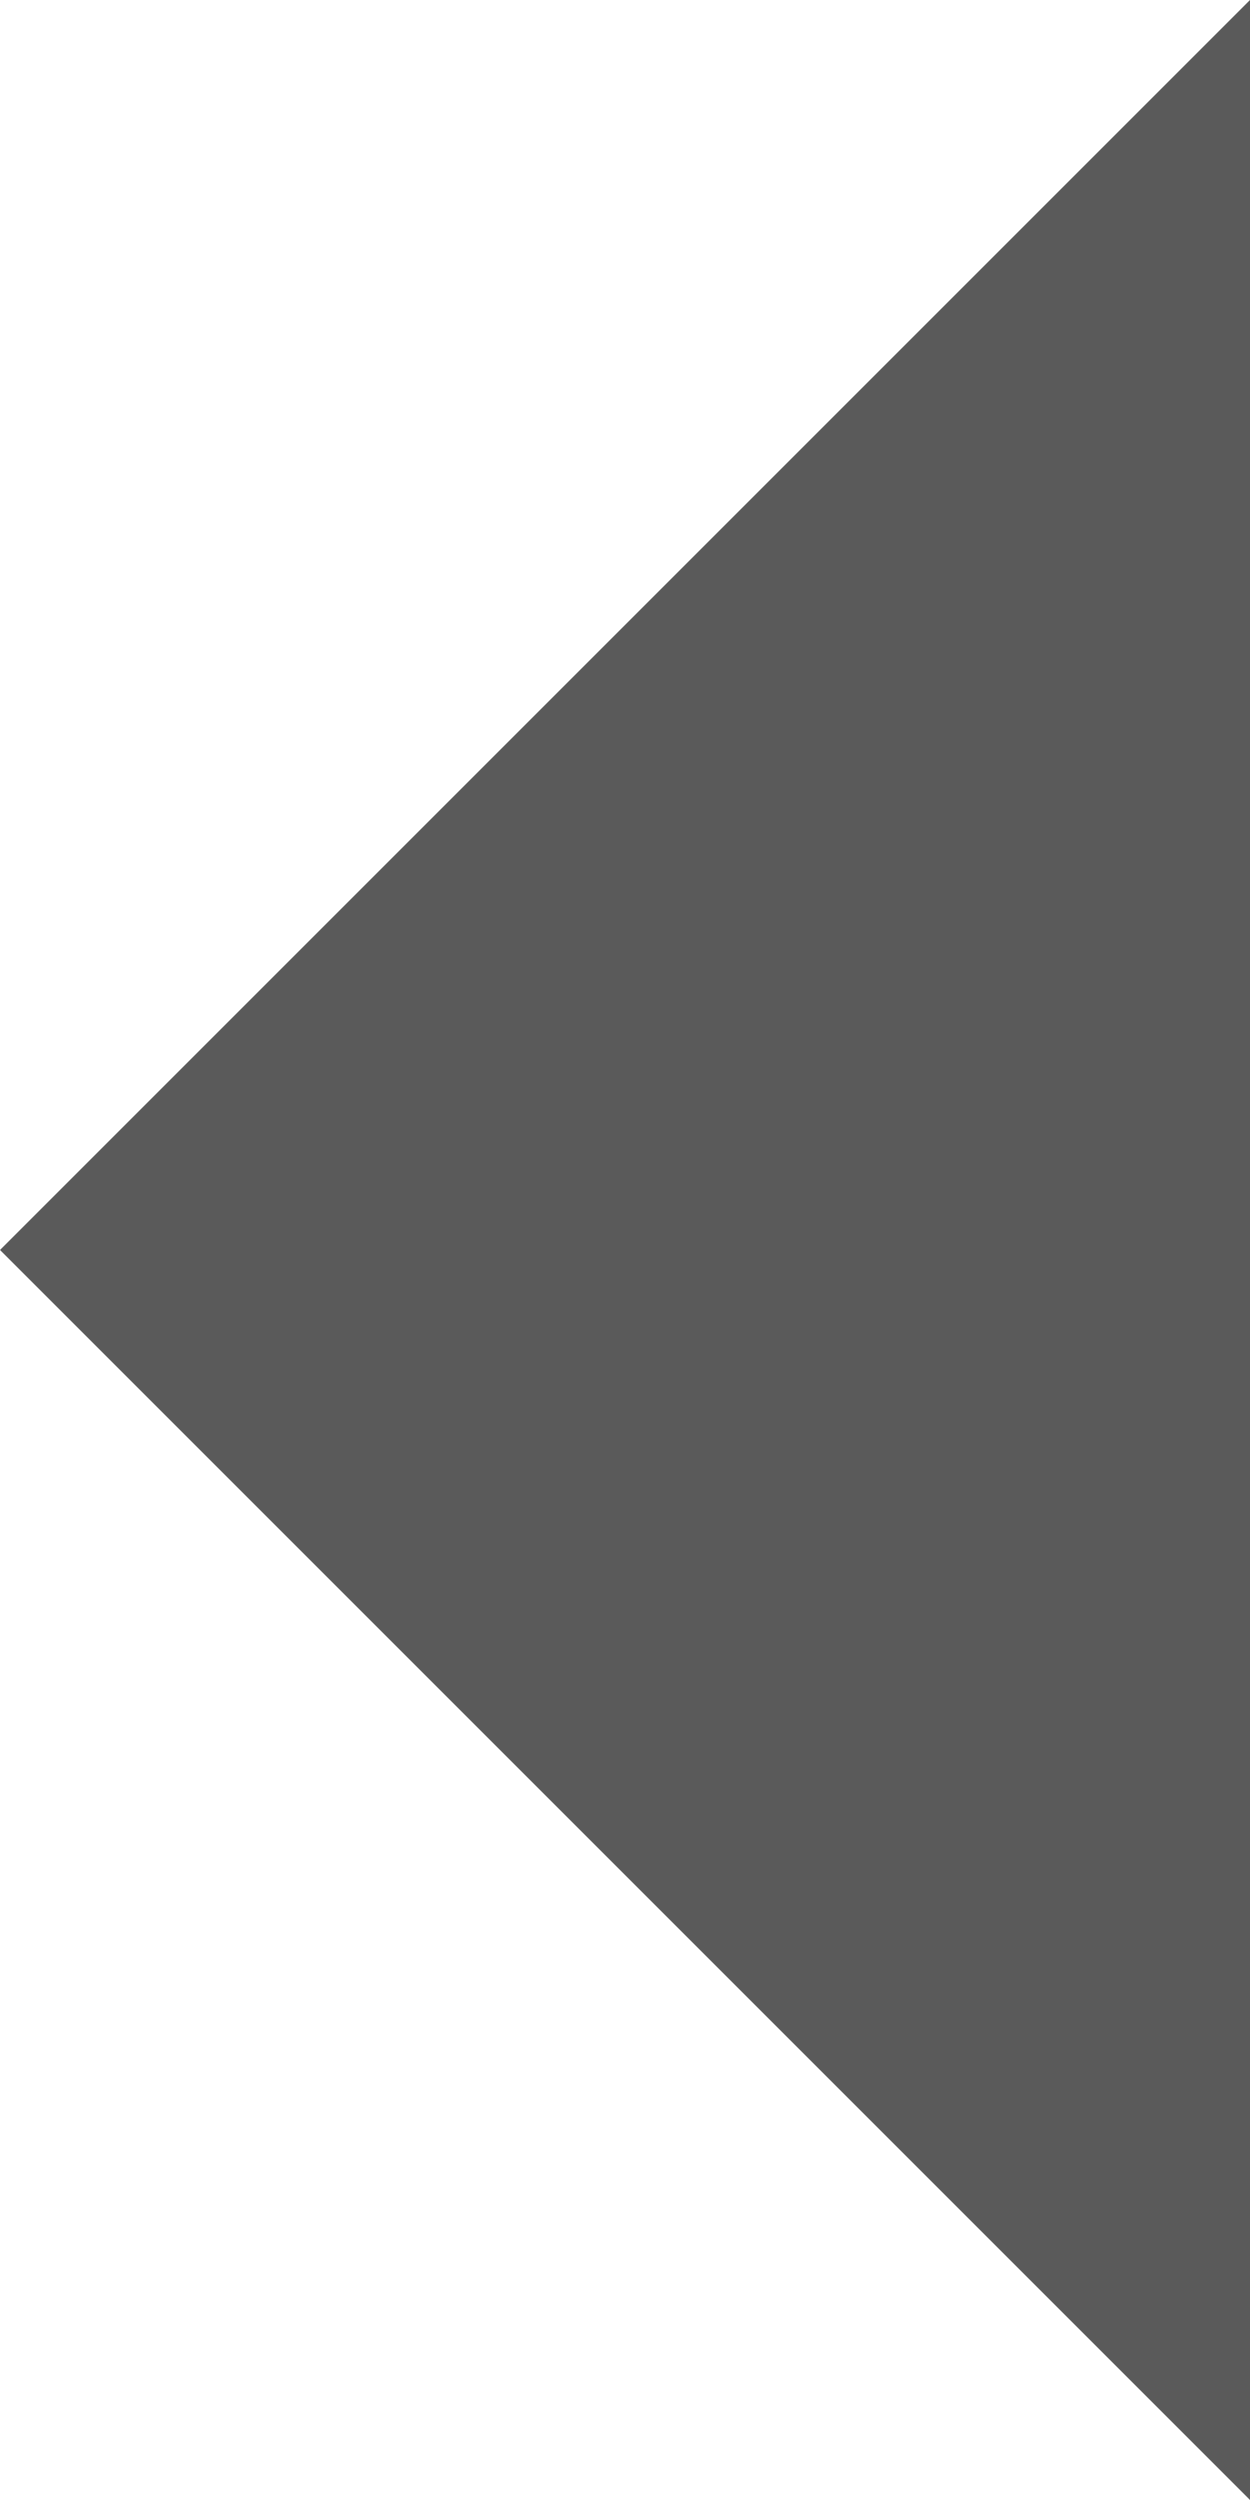
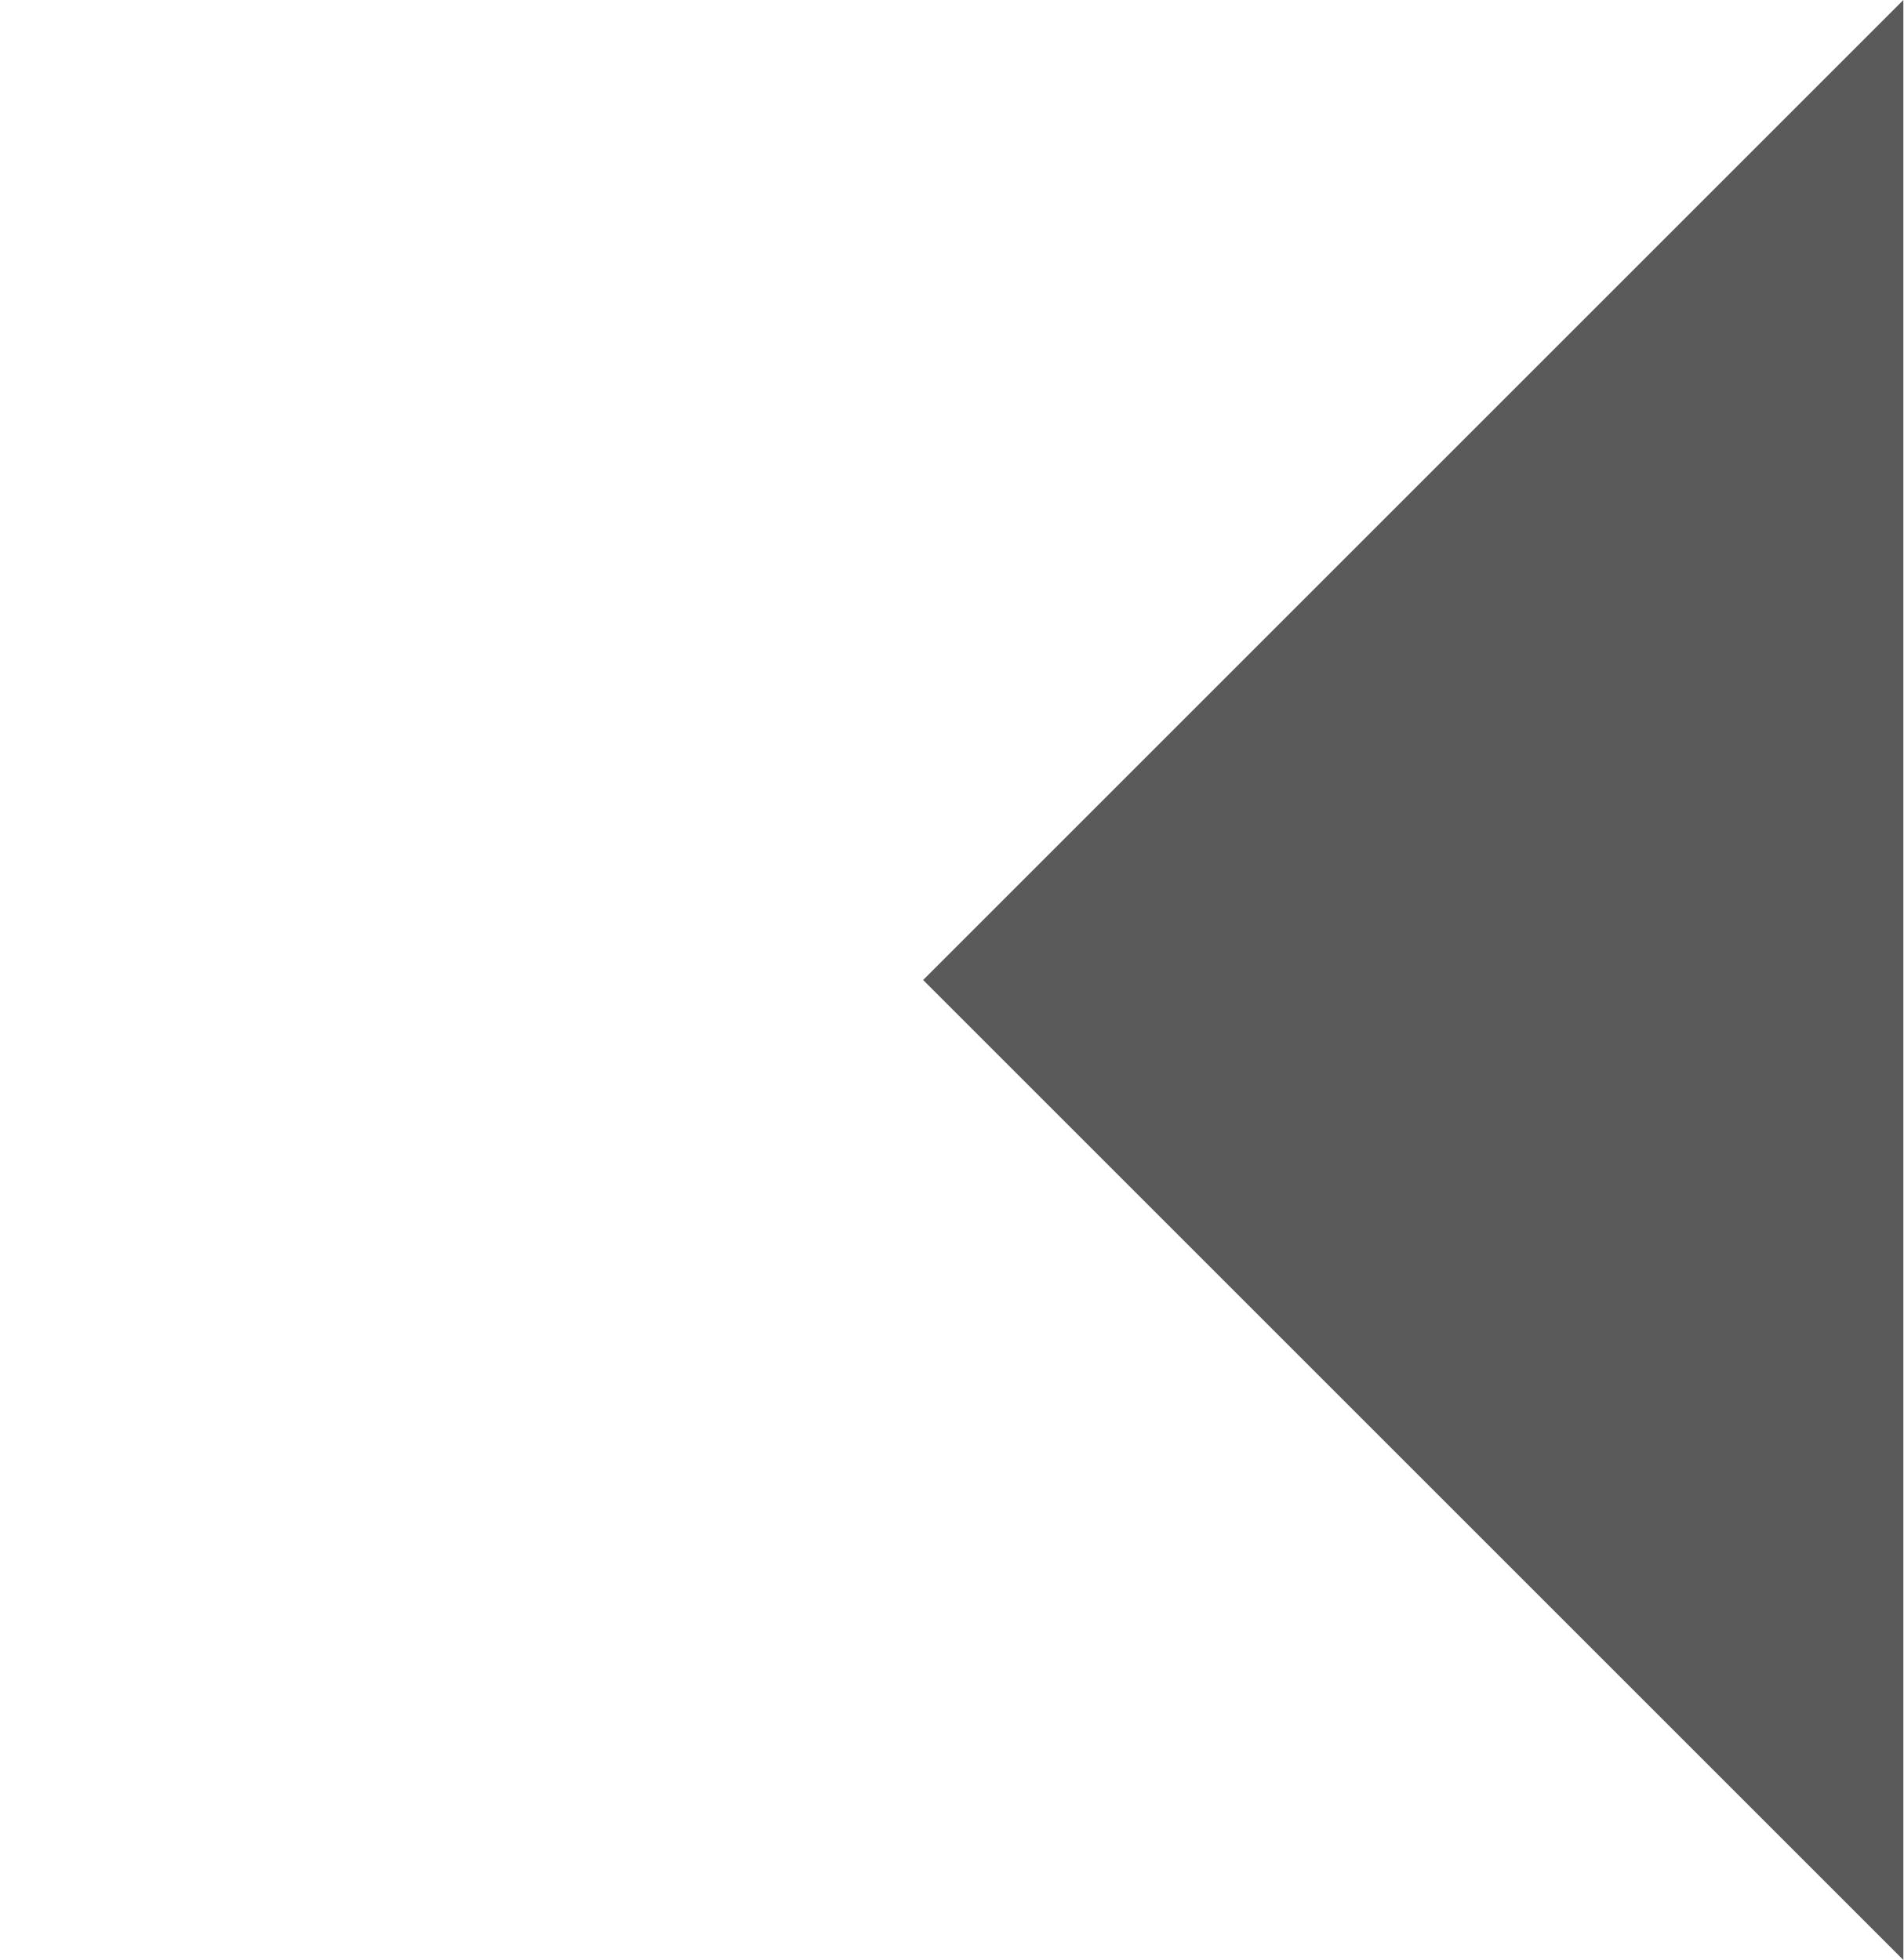
- <svg xmlns="http://www.w3.org/2000/svg" version="1.1" id="Layer_1" x="0px" y="0px" width="11.33px" height="22.66px" viewBox="0 0 11.33 22.66" enable-background="new 0 0 11.33 22.66" xml:space="preserve">
+ <svg xmlns="http://www.w3.org/2000/svg" version="1.1" id="Layer_1" x="0px" y="0px" width="22px" height="22.66px" viewBox="-5.335 0 22 22.66" enable-background="new -5.335 0 22 22.66" xml:space="preserve">
  <g>
-     <polygon fill="#5A5A5A" points="11.33,0 11.33,22.66 0,11.33  " />
+     <polygon fill="#5A5A5A" points="16.665,0 16.665,22.66 5.335,11.33  " />
  </g>
</svg>
